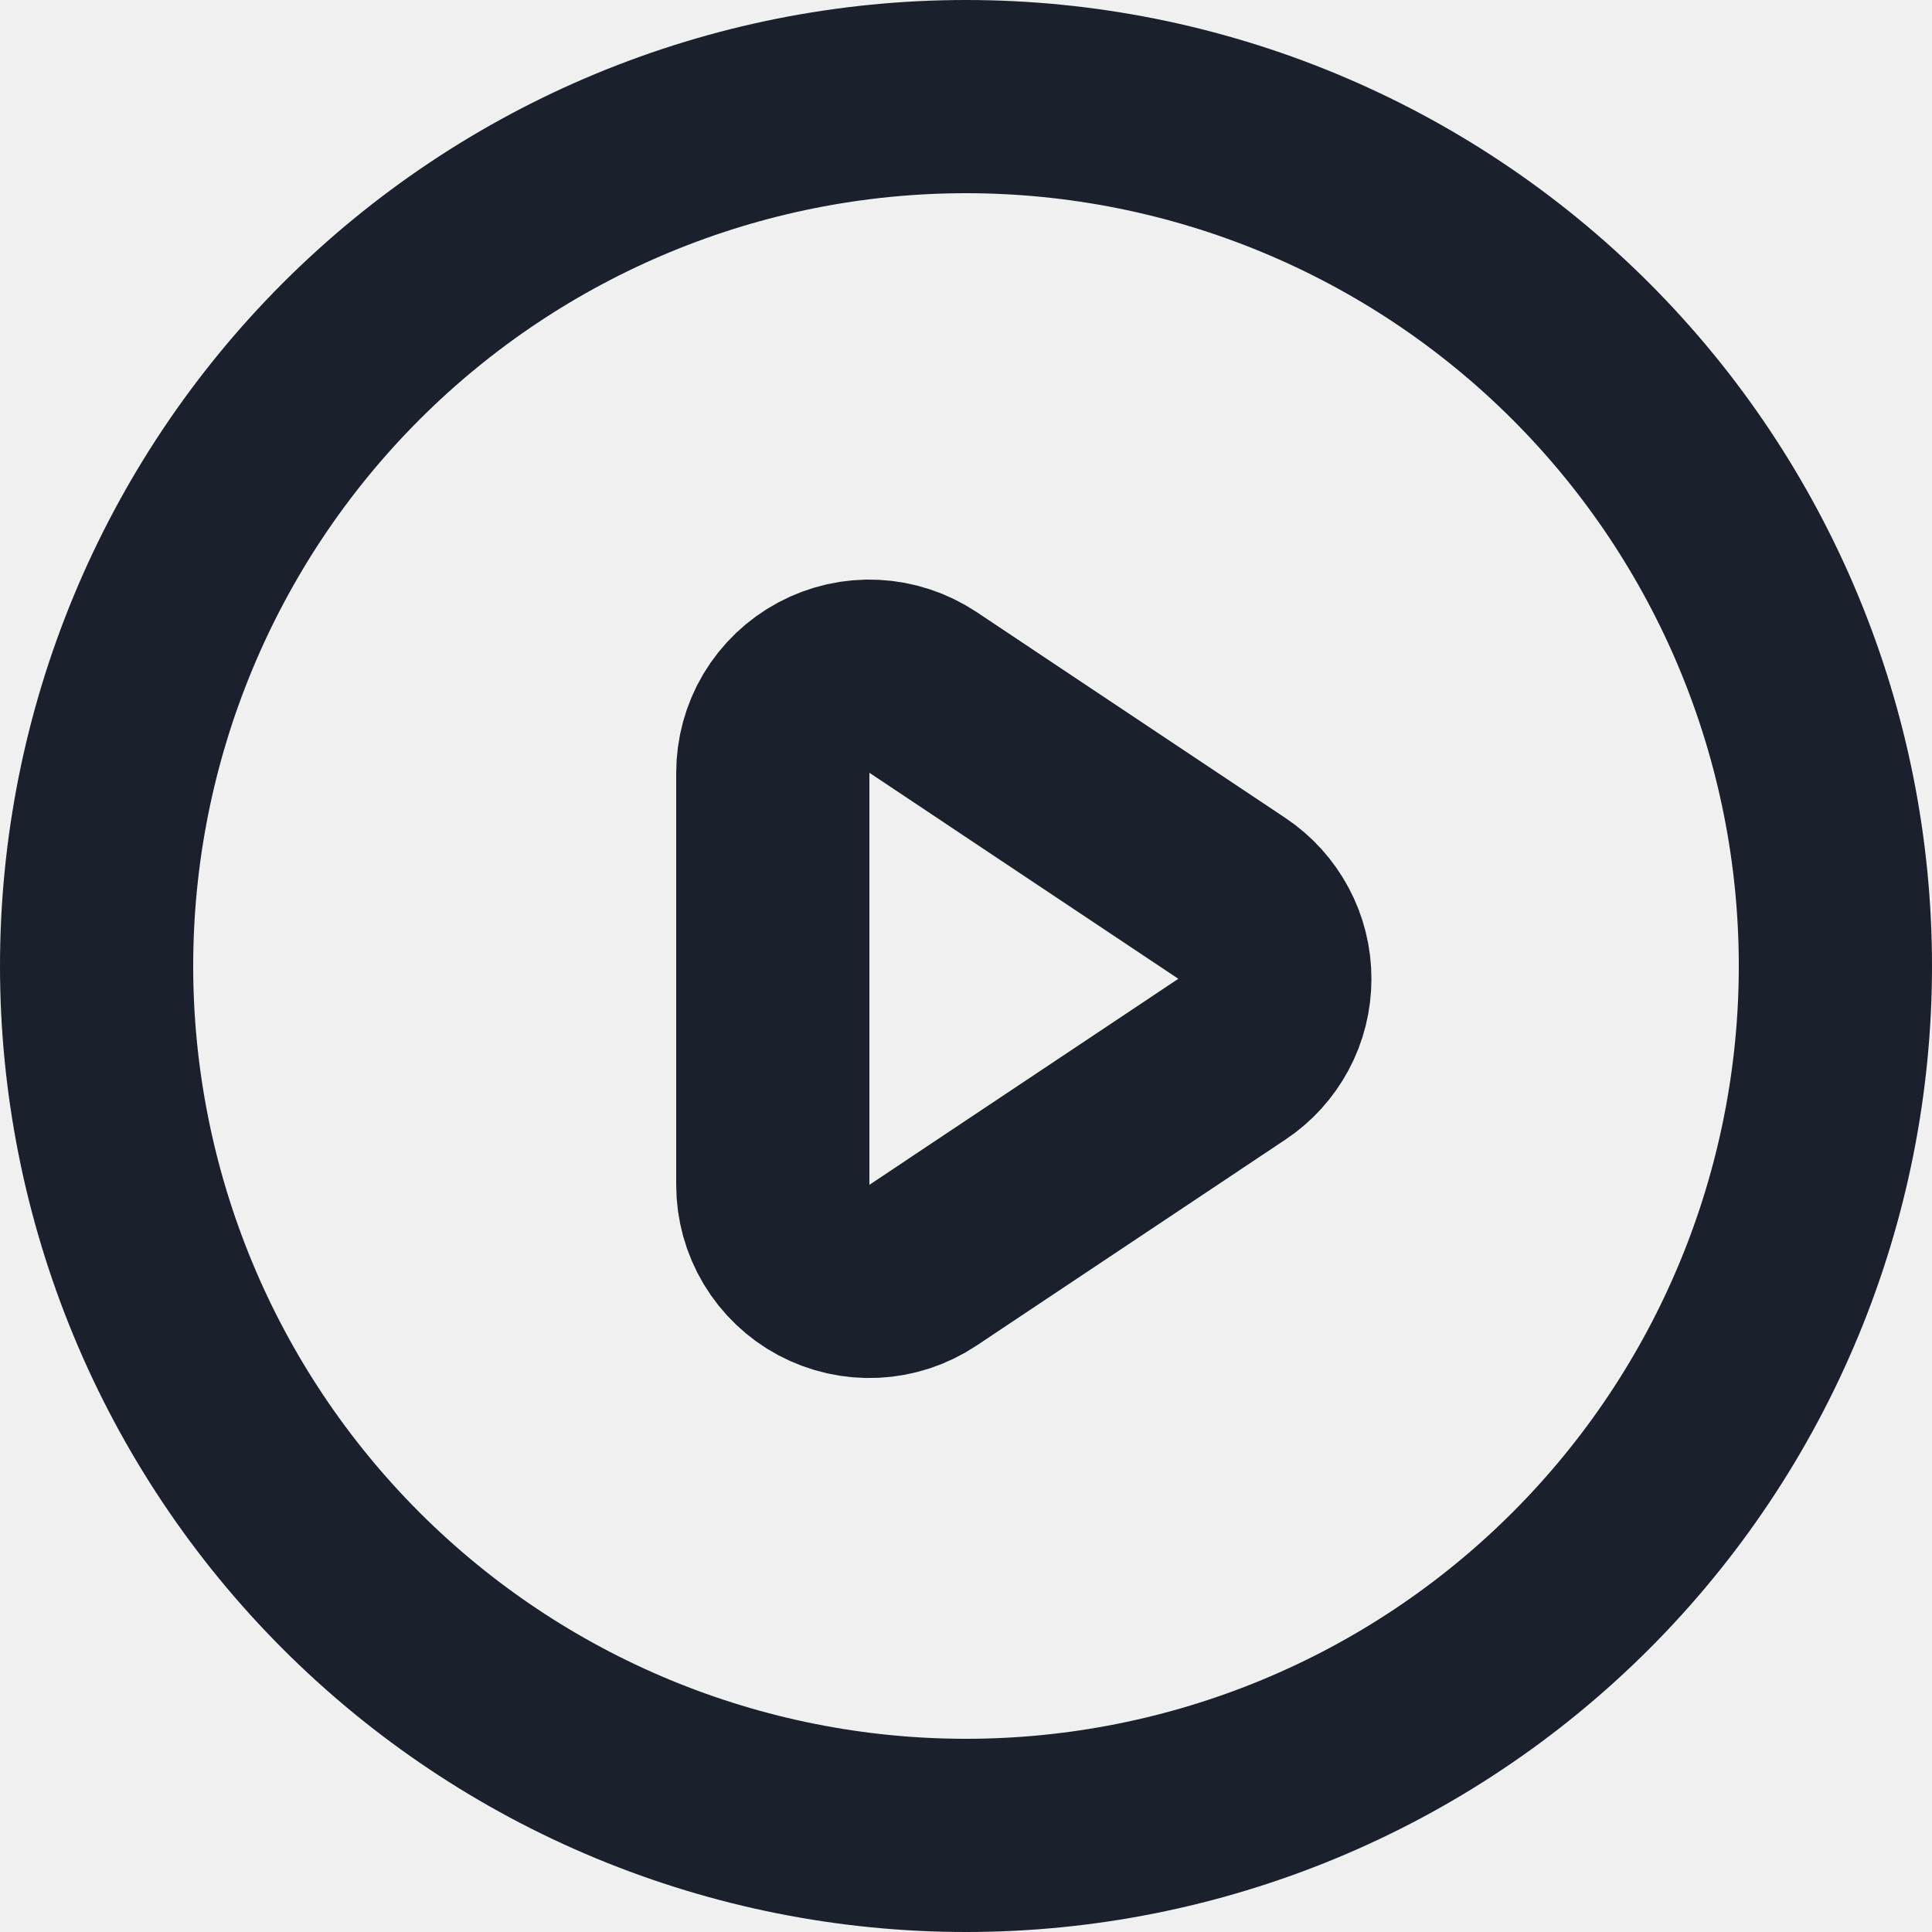
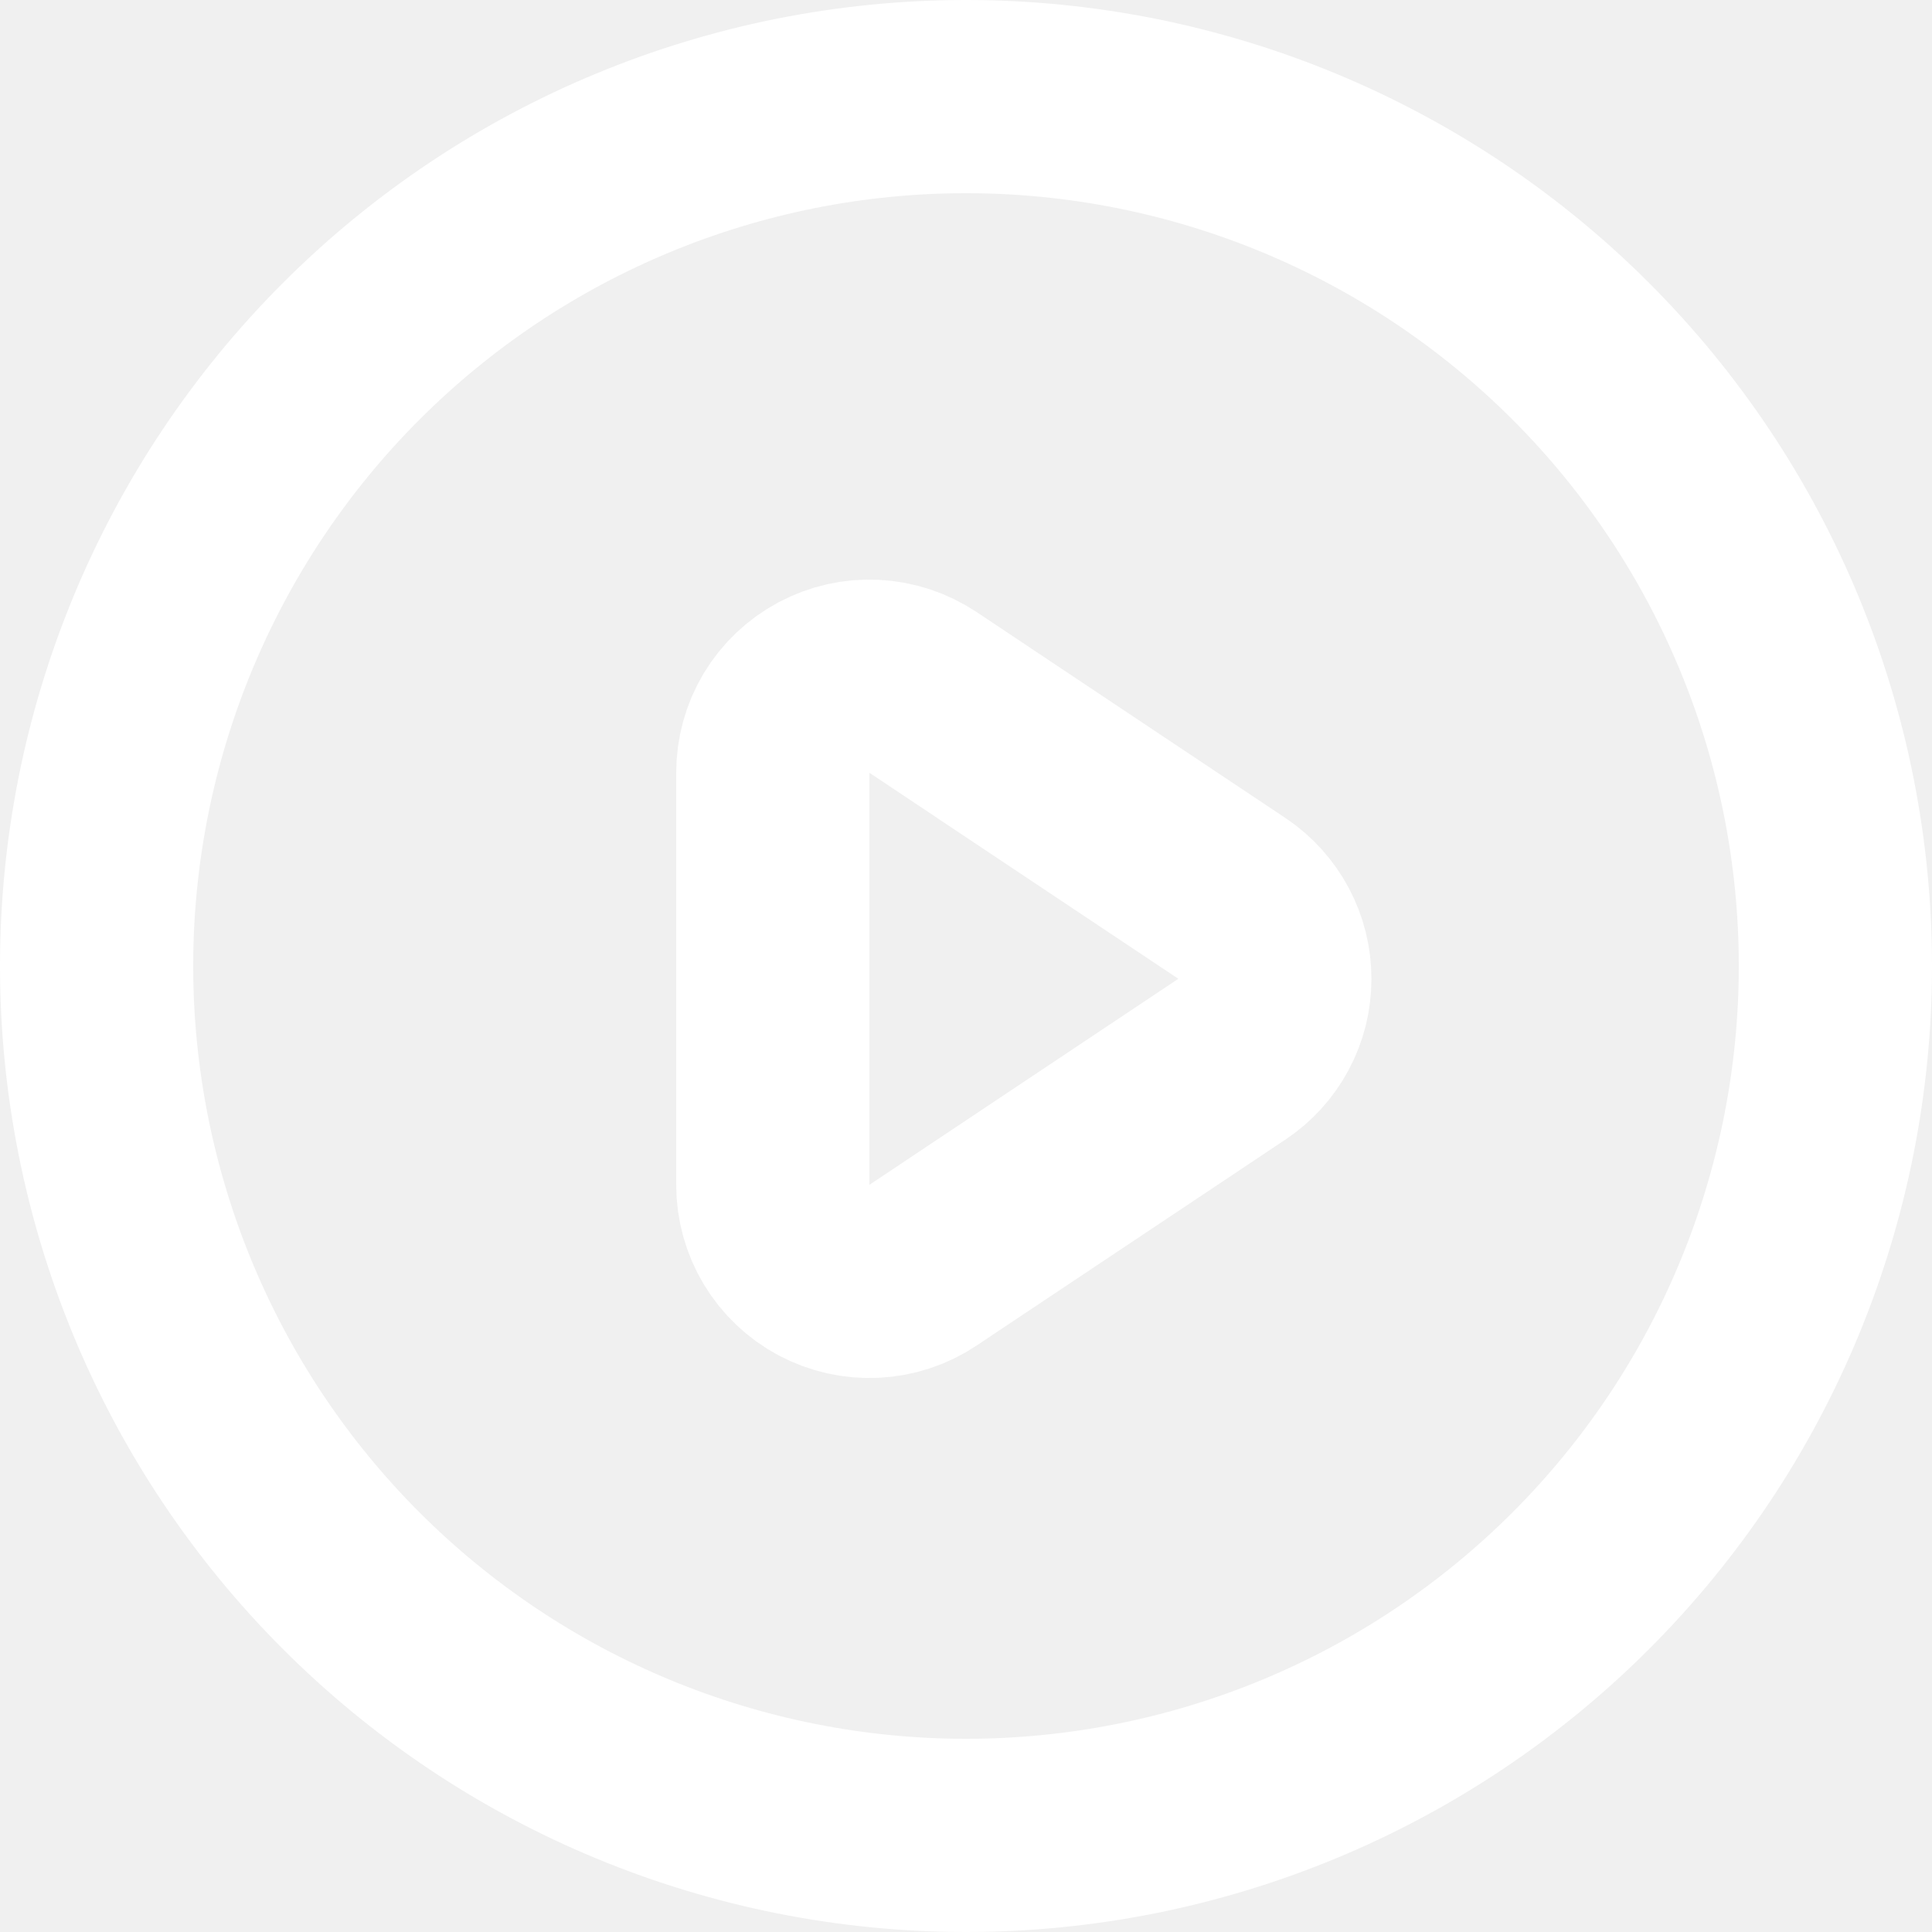
<svg xmlns="http://www.w3.org/2000/svg" role="img" width="20" height="20" viewBox="0 0 20 20" fill="none" aria-hidden="true">
-   <path d="M9.555 7.168L12.752 9.3C12.889 9.391 13.001 9.516 13.079 9.661C13.157 9.806 13.197 9.969 13.197 10.133C13.197 10.298 13.157 10.46 13.079 10.605C13.001 10.75 12.889 10.874 12.752 10.965L9.555 13.097C9.404 13.198 9.229 13.255 9.049 13.264C8.868 13.273 8.688 13.232 8.528 13.147C8.369 13.062 8.235 12.934 8.142 12.779C8.049 12.624 8 12.446 8 12.265V8.002C8 7.821 8.048 7.643 8.141 7.487C8.234 7.332 8.368 7.204 8.527 7.119C8.687 7.033 8.867 6.992 9.048 7.001C9.229 7.01 9.404 7.068 9.555 7.168Z" stroke="#1A202C" stroke-width="2" stroke-linecap="round" stroke-linejoin="round" />
-   <path d="M18.315 13.444C18.767 12.352 19 11.182 19 10C19 7.613 18.052 5.324 16.364 3.636C14.676 1.948 12.387 1 10 1C7.613 1 5.324 1.948 3.636 3.636C1.948 5.324 1 7.613 1 10C1 11.182 1.233 12.352 1.685 13.444C2.137 14.536 2.8 15.528 3.636 16.364C4.472 17.2 5.464 17.863 6.556 18.315C7.648 18.767 8.818 19 10 19C11.182 19 12.352 18.767 13.444 18.315C14.536 17.863 15.528 17.2 16.364 16.364C17.2 15.528 17.863 14.536 18.315 13.444Z" stroke="#1A202C" stroke-width="2" stroke-linecap="round" stroke-linejoin="round" />
+   <path d="M9.555 7.168L12.752 9.3C12.889 9.391 13.001 9.516 13.079 9.661C13.157 9.806 13.197 9.969 13.197 10.133C13.197 10.298 13.157 10.46 13.079 10.605C13.001 10.75 12.889 10.874 12.752 10.965L9.555 13.097C9.404 13.198 9.229 13.255 9.049 13.264C8.868 13.273 8.688 13.232 8.528 13.147C8.369 13.062 8.235 12.934 8.142 12.779C8.049 12.624 8 12.446 8 12.265V8.002C8 7.821 8.048 7.643 8.141 7.487C8.234 7.332 8.368 7.204 8.527 7.119C8.687 7.033 8.867 6.992 9.048 7.001C9.229 7.01 9.404 7.068 9.555 7.168Z" stroke="#FFF" stroke-width="2" stroke-linecap="round" stroke-linejoin="round" />
+   <path d="M18.315 13.444C18.767 12.352 19 11.182 19 10C19 7.613 18.052 5.324 16.364 3.636C14.676 1.948 12.387 1 10 1C7.613 1 5.324 1.948 3.636 3.636C1.948 5.324 1 7.613 1 10C1 11.182 1.233 12.352 1.685 13.444C2.137 14.536 2.8 15.528 3.636 16.364C4.472 17.2 5.464 17.863 6.556 18.315C7.648 18.767 8.818 19 10 19C11.182 19 12.352 18.767 13.444 18.315C14.536 17.863 15.528 17.2 16.364 16.364C17.2 15.528 17.863 14.536 18.315 13.444Z" stroke="#FFF" stroke-width="2" stroke-linecap="round" stroke-linejoin="round" />
</svg>
